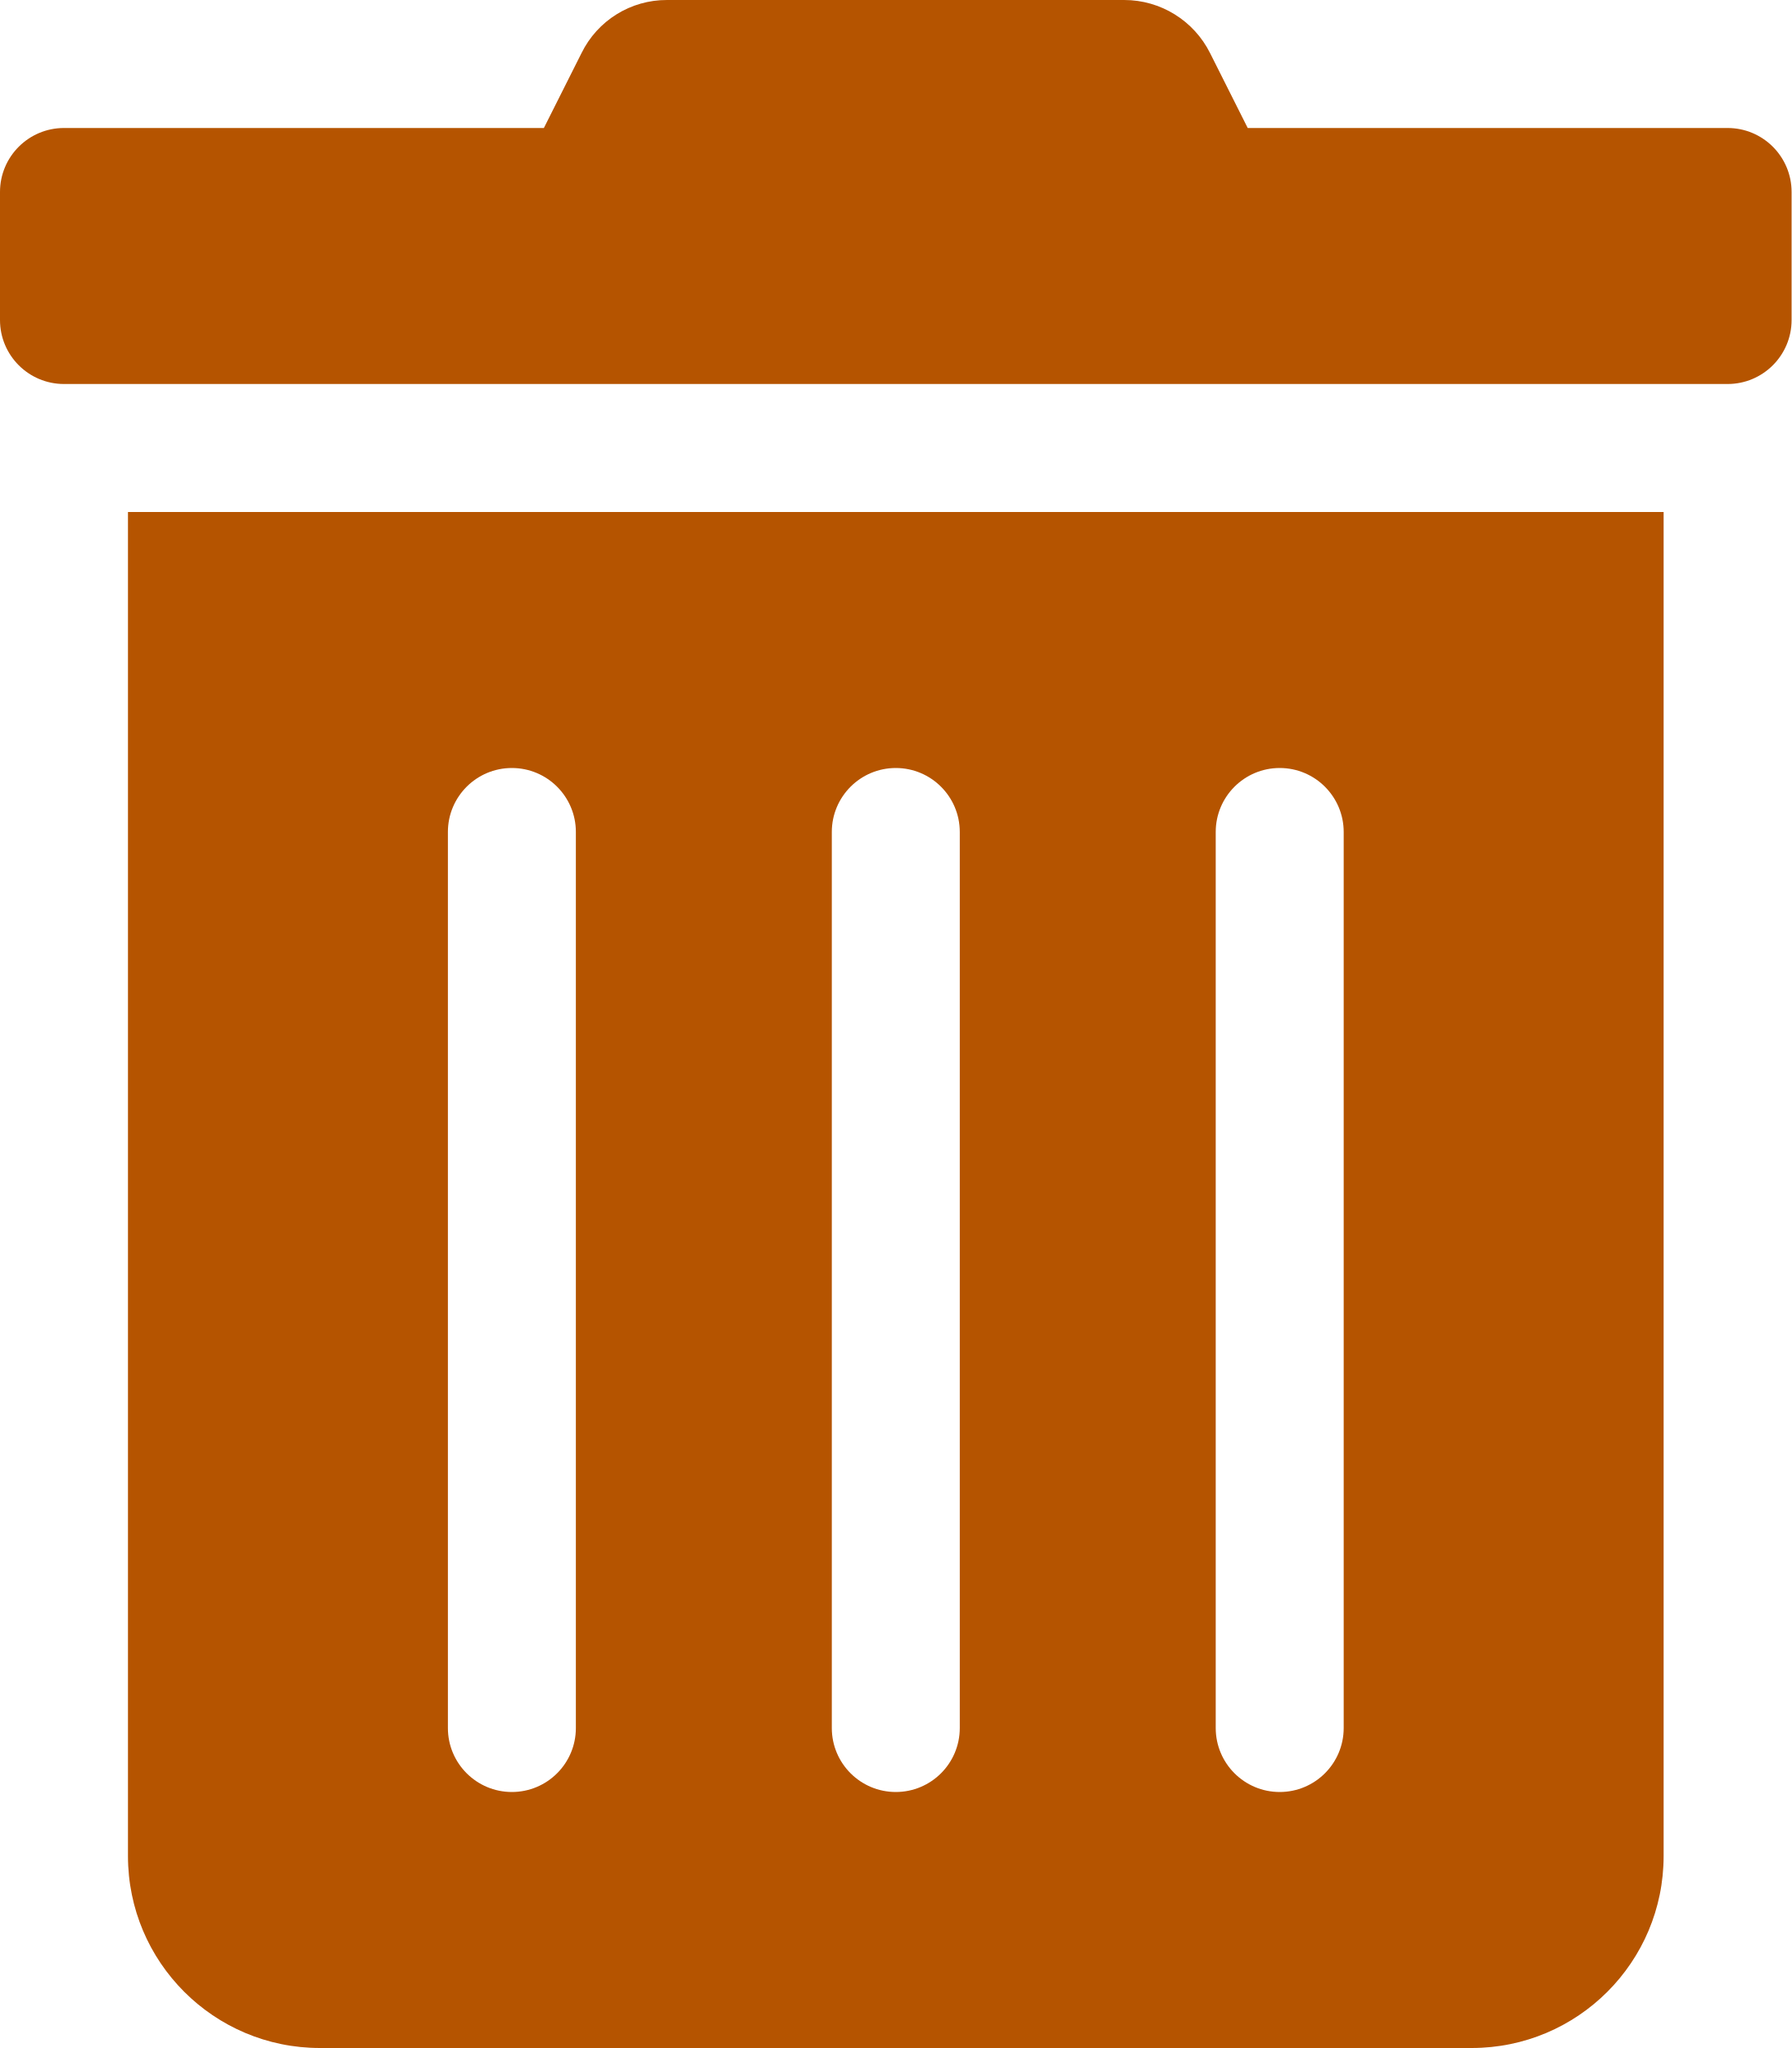
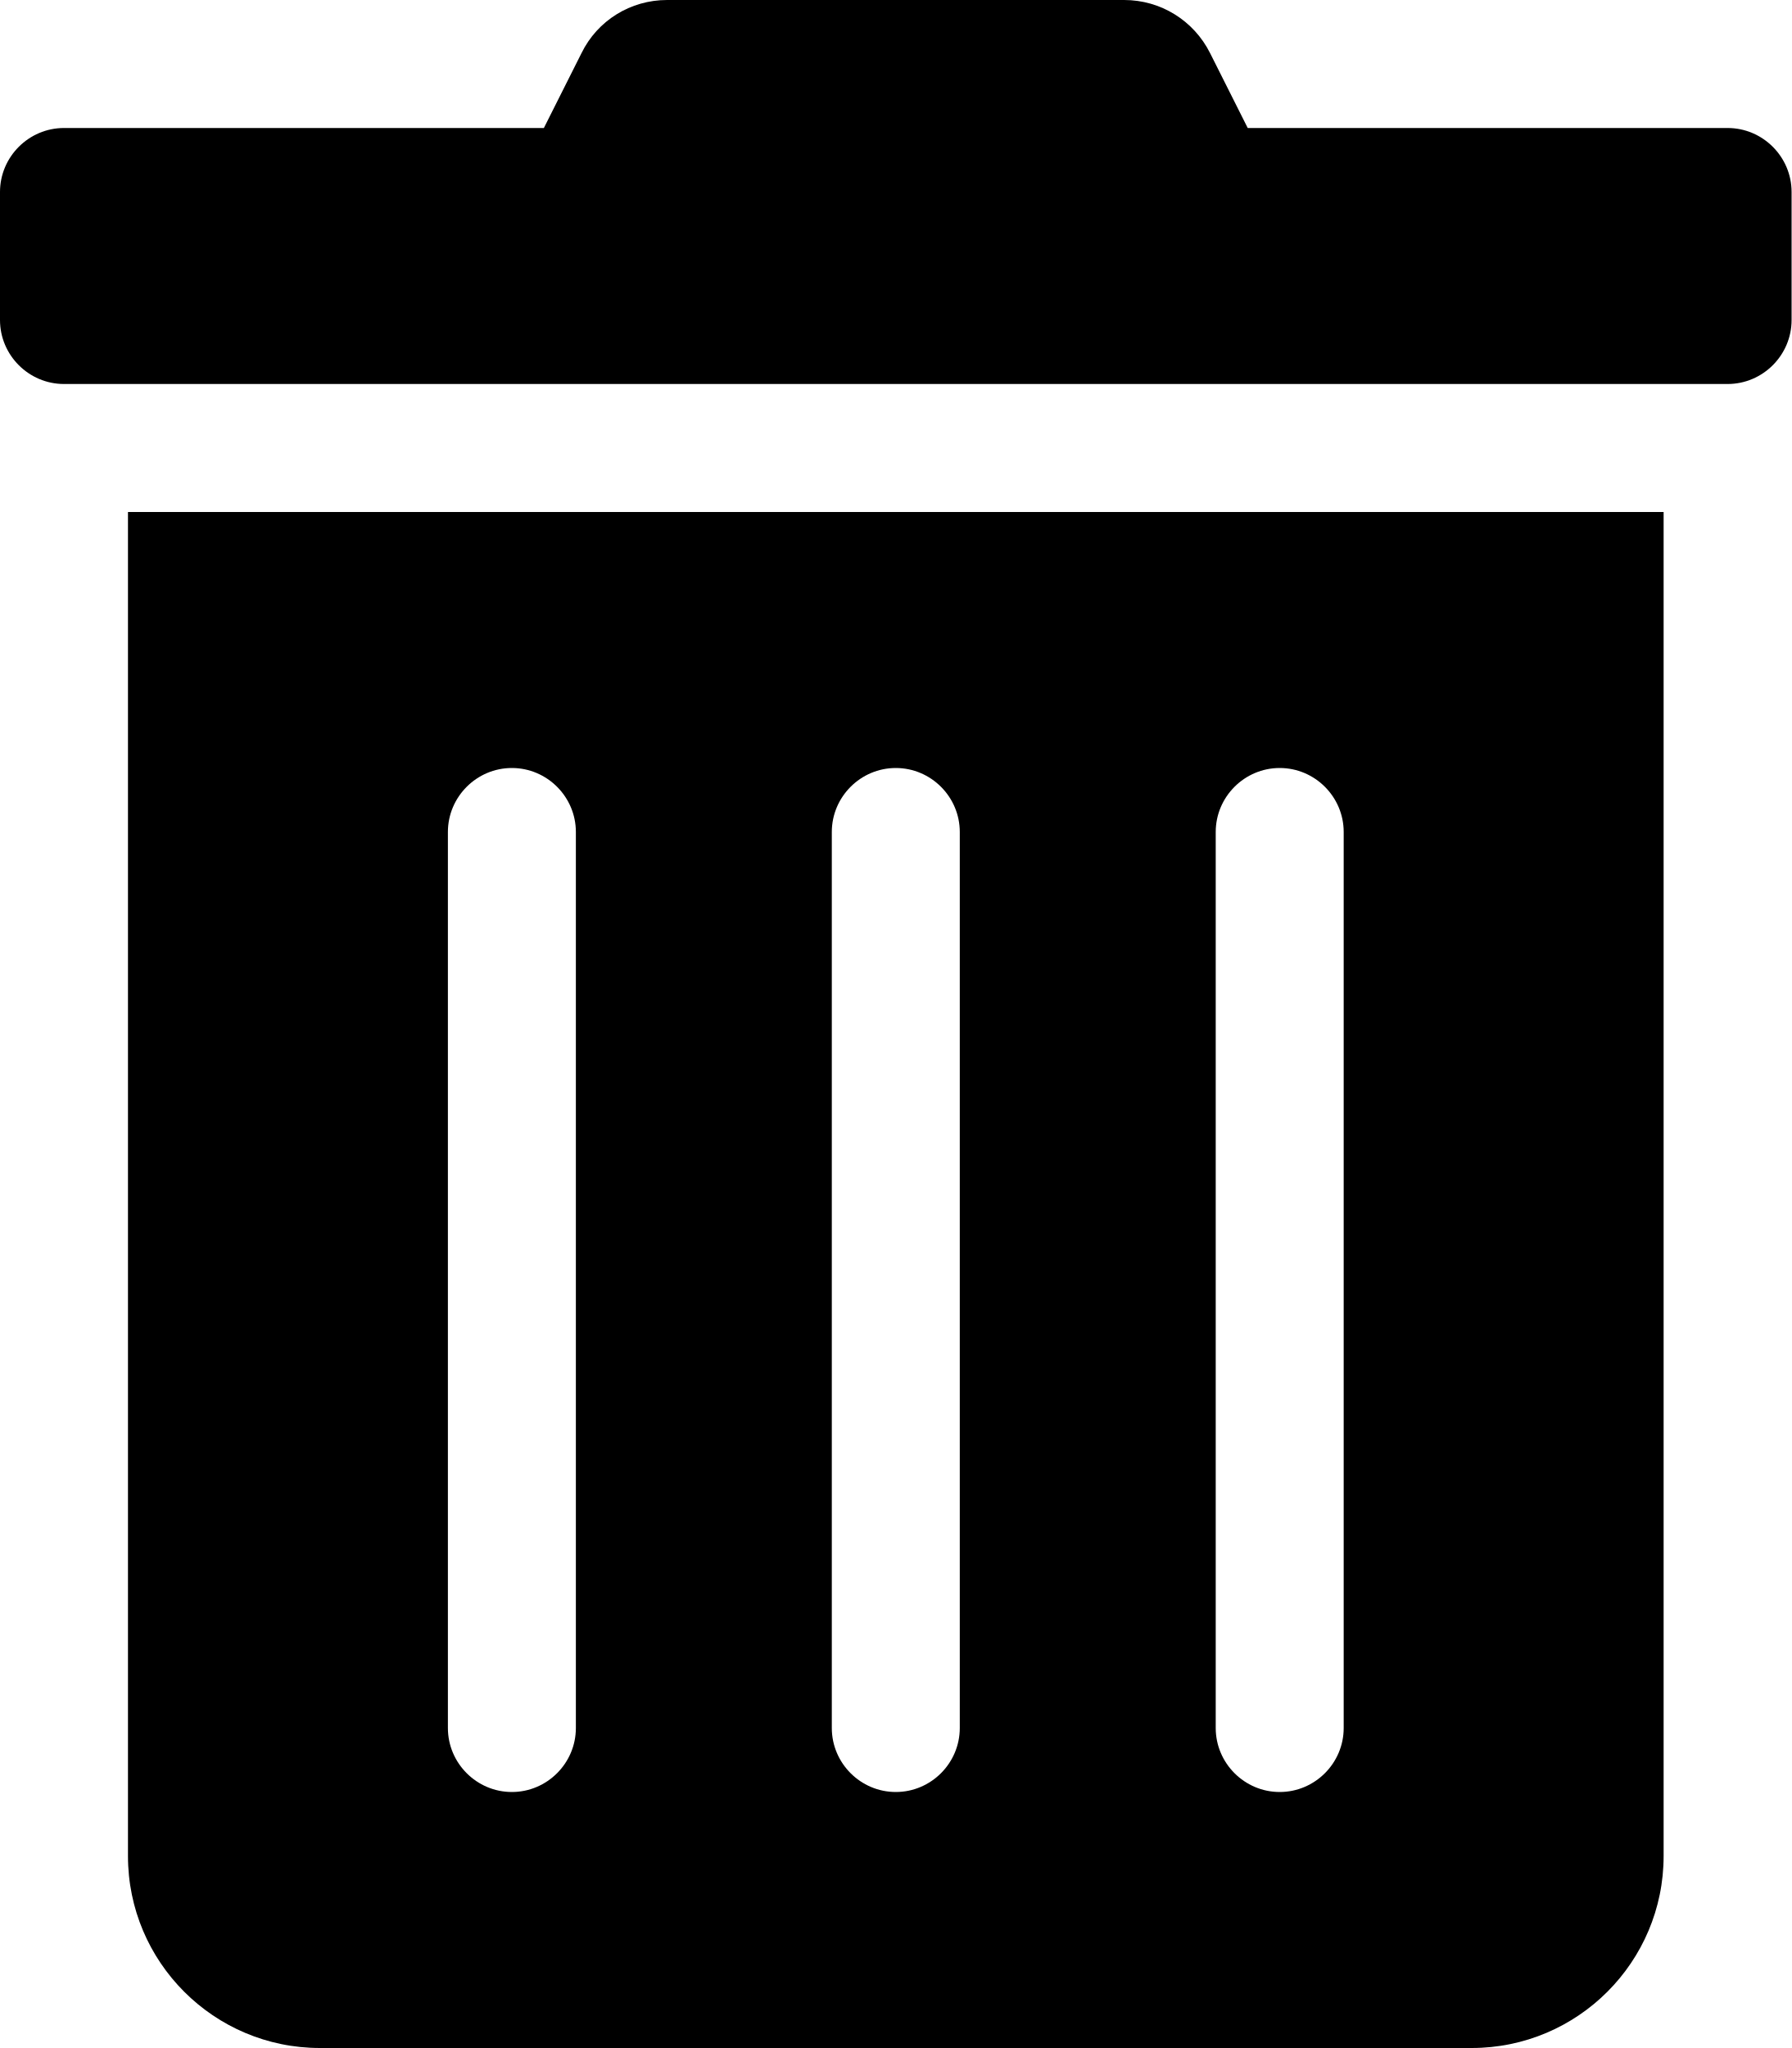
- <svg xmlns="http://www.w3.org/2000/svg" id="Layer_1" data-name="Layer 1" viewBox="0 0 448 512">
-   <defs>
-     <style>.cls-1{fill:#b55400;}</style>
-   </defs>
-   <path class="cls-1" d="M32,464a48,48,0,0,0,48,48H368a48,48,0,0,0,48-48h0V128H32ZM304,208a16,16,0,0,1,32,0V432a16,16,0,0,1-32,0Zm-96,0a16,16,0,0,1,32,0V432a16,16,0,0,1-32,0Zm-96,0a16,16,0,0,1,32,0V432a16,16,0,0,1-32,0ZM432,32H312l-9.4-18.7A24,24,0,0,0,281.1,0H166.8a23.72,23.72,0,0,0-21.4,13.3L136,32H16A16,16,0,0,0,0,48V80A16,16,0,0,0,16,96H432a16,16,0,0,0,16-16V48A16,16,0,0,0,432,32Z" transform="translate(0 0)" />
+ <svg xmlns="http://www.w3.org/2000/svg" version="1.1" id="Layer_1" x="0px" y="0px" viewBox="0 0 448 512" style="enable-background:new 0 0 448 512;" xml:space="preserve">
+   <path d="M32,464c0,26.5,21.5,48,48,48l0,0h288c26.5,0,48-21.5,48-48l0,0l0,0V128H32V464z M304,208c0-8.8,7.2-16,16-16s16,7.2,16,16  v224c0,8.8-7.2,16-16,16s-16-7.2-16-16V208z M208,208c0-8.8,7.2-16,16-16s16,7.2,16,16v224c0,8.8-7.2,16-16,16s-16-7.2-16-16V208z   M112,208c0-8.8,7.2-16,16-16s16,7.2,16,16v224c0,8.8-7.2,16-16,16s-16-7.2-16-16V208z M432,32H312l-9.4-18.7  C298.5,5.1,290.2,0,281.1,0H166.8c-9.1,0-17.4,5.1-21.4,13.3L136,32H16C7.2,32,0,39.2,0,48v32c0,8.8,7.2,16,16,16h416  c8.8,0,16-7.2,16-16V48C448,39.2,440.8,32,432,32z" />
</svg>
